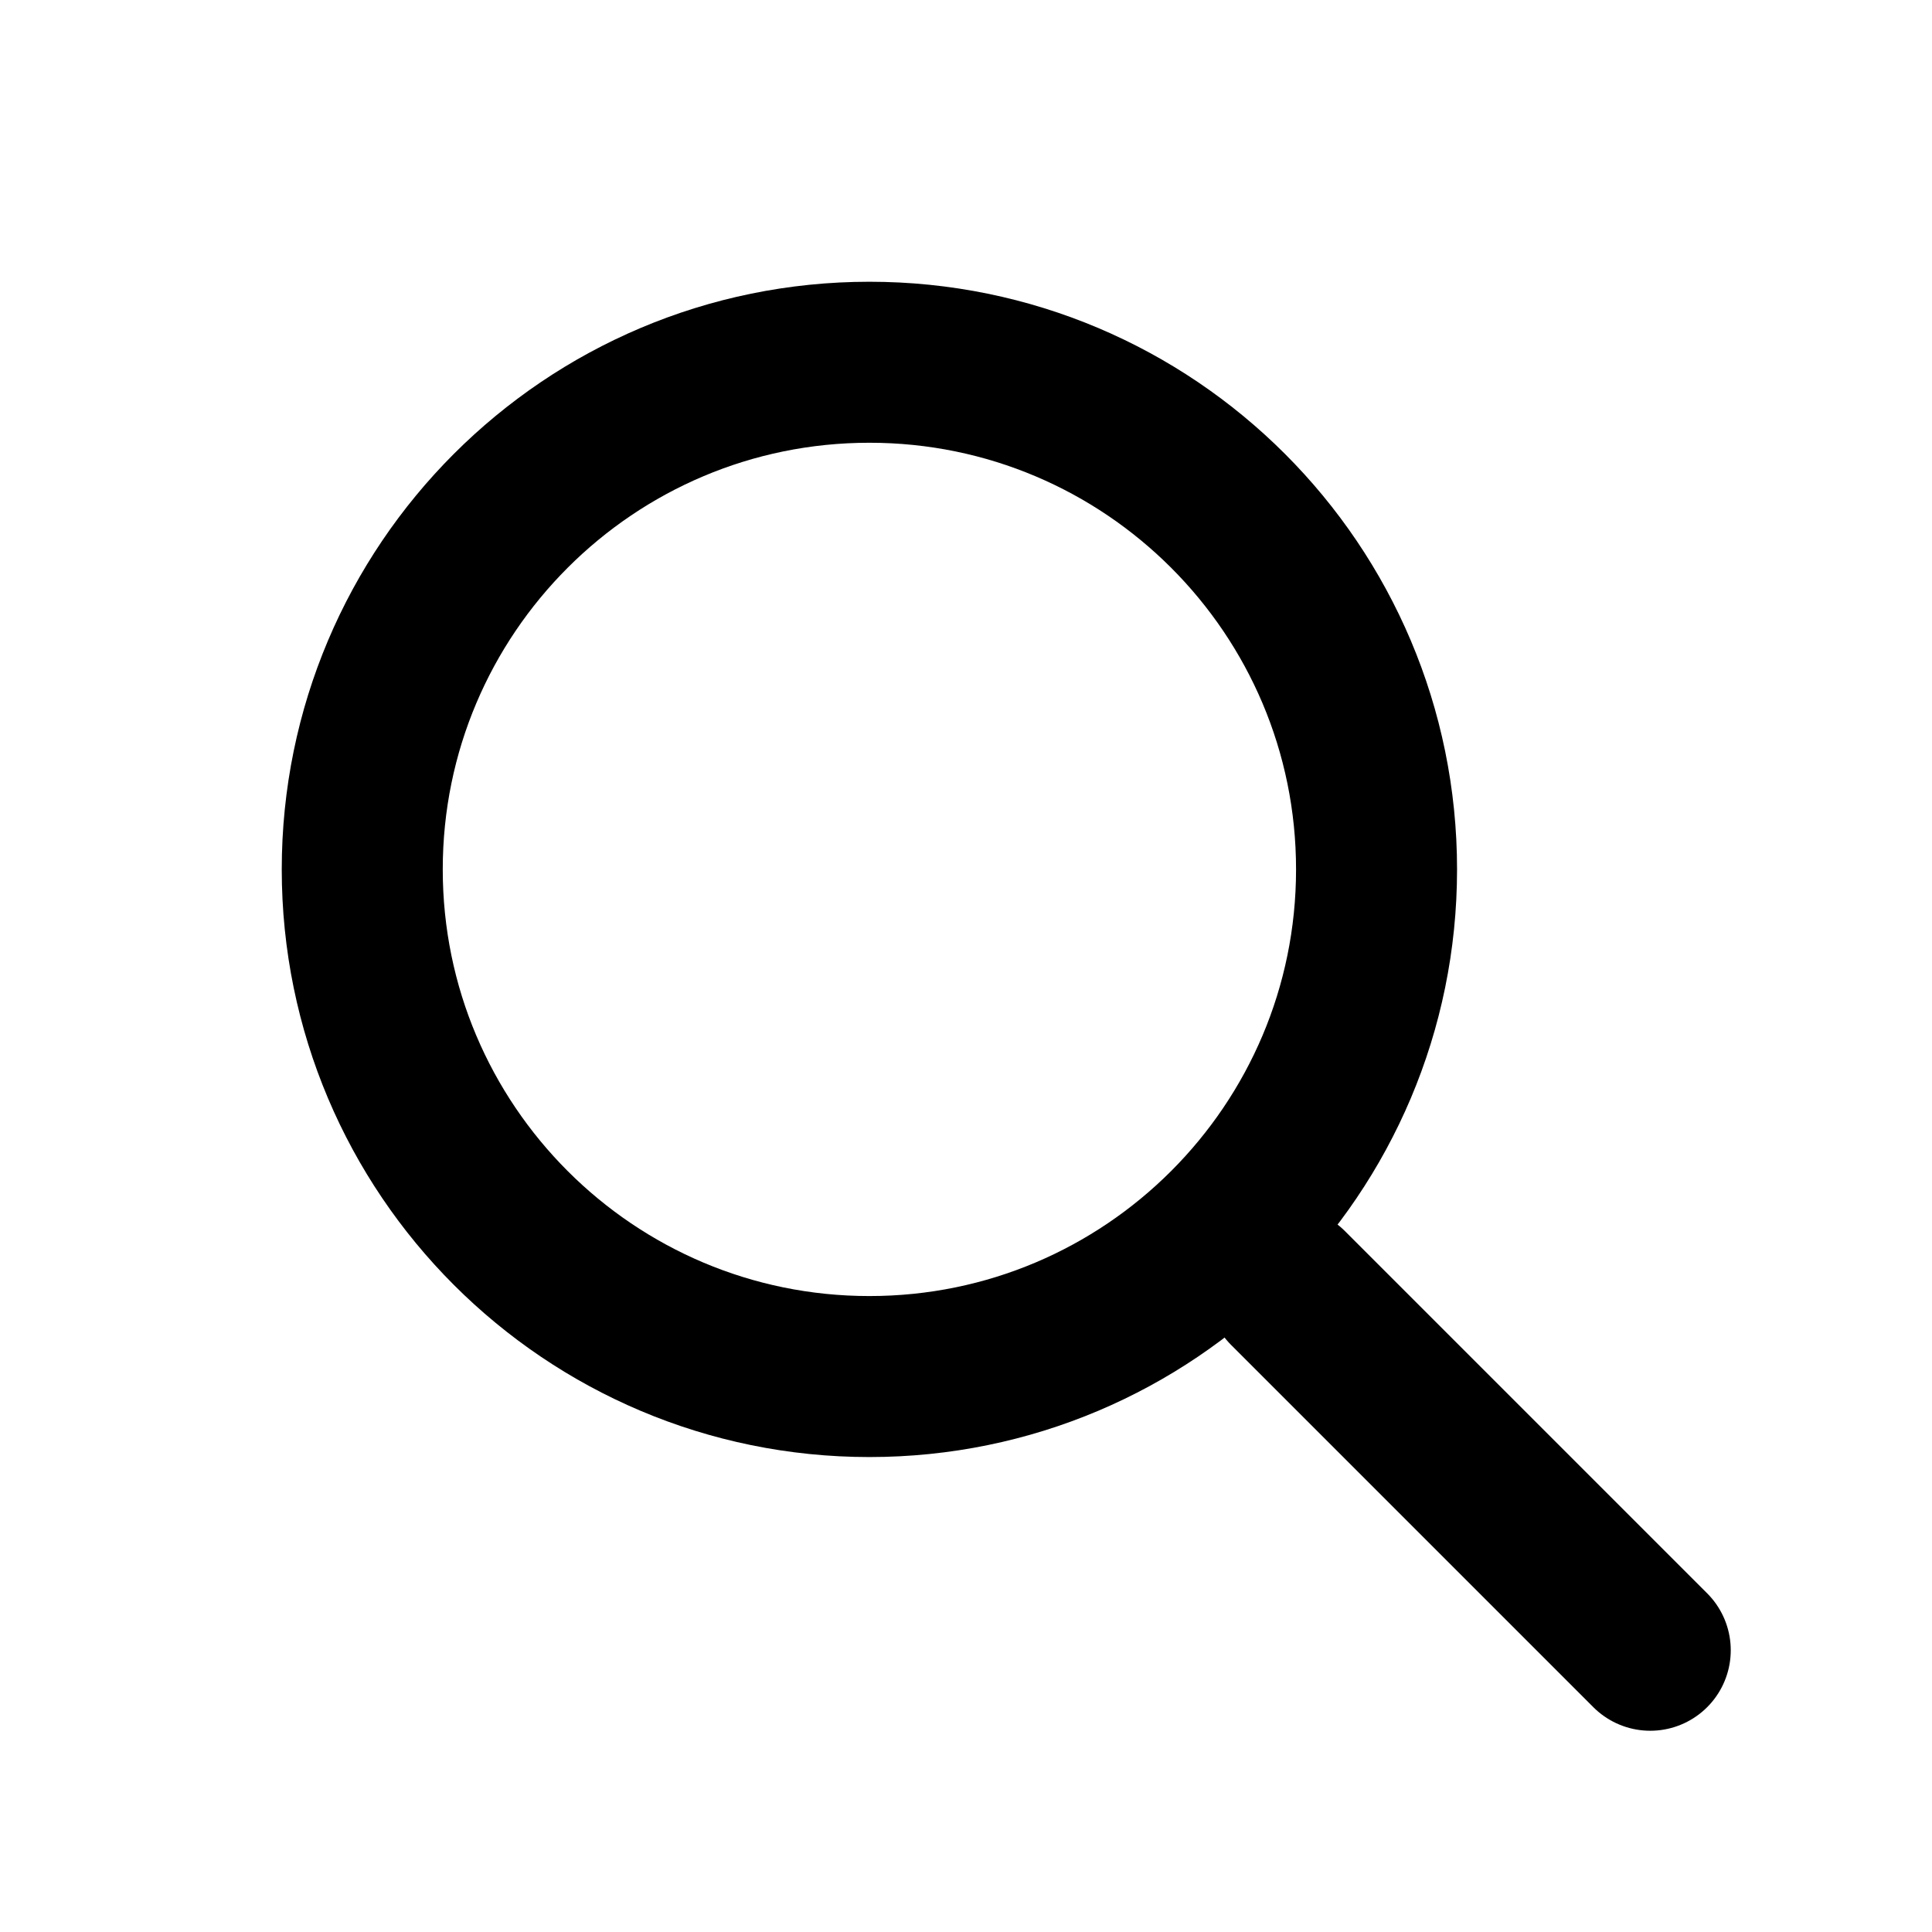
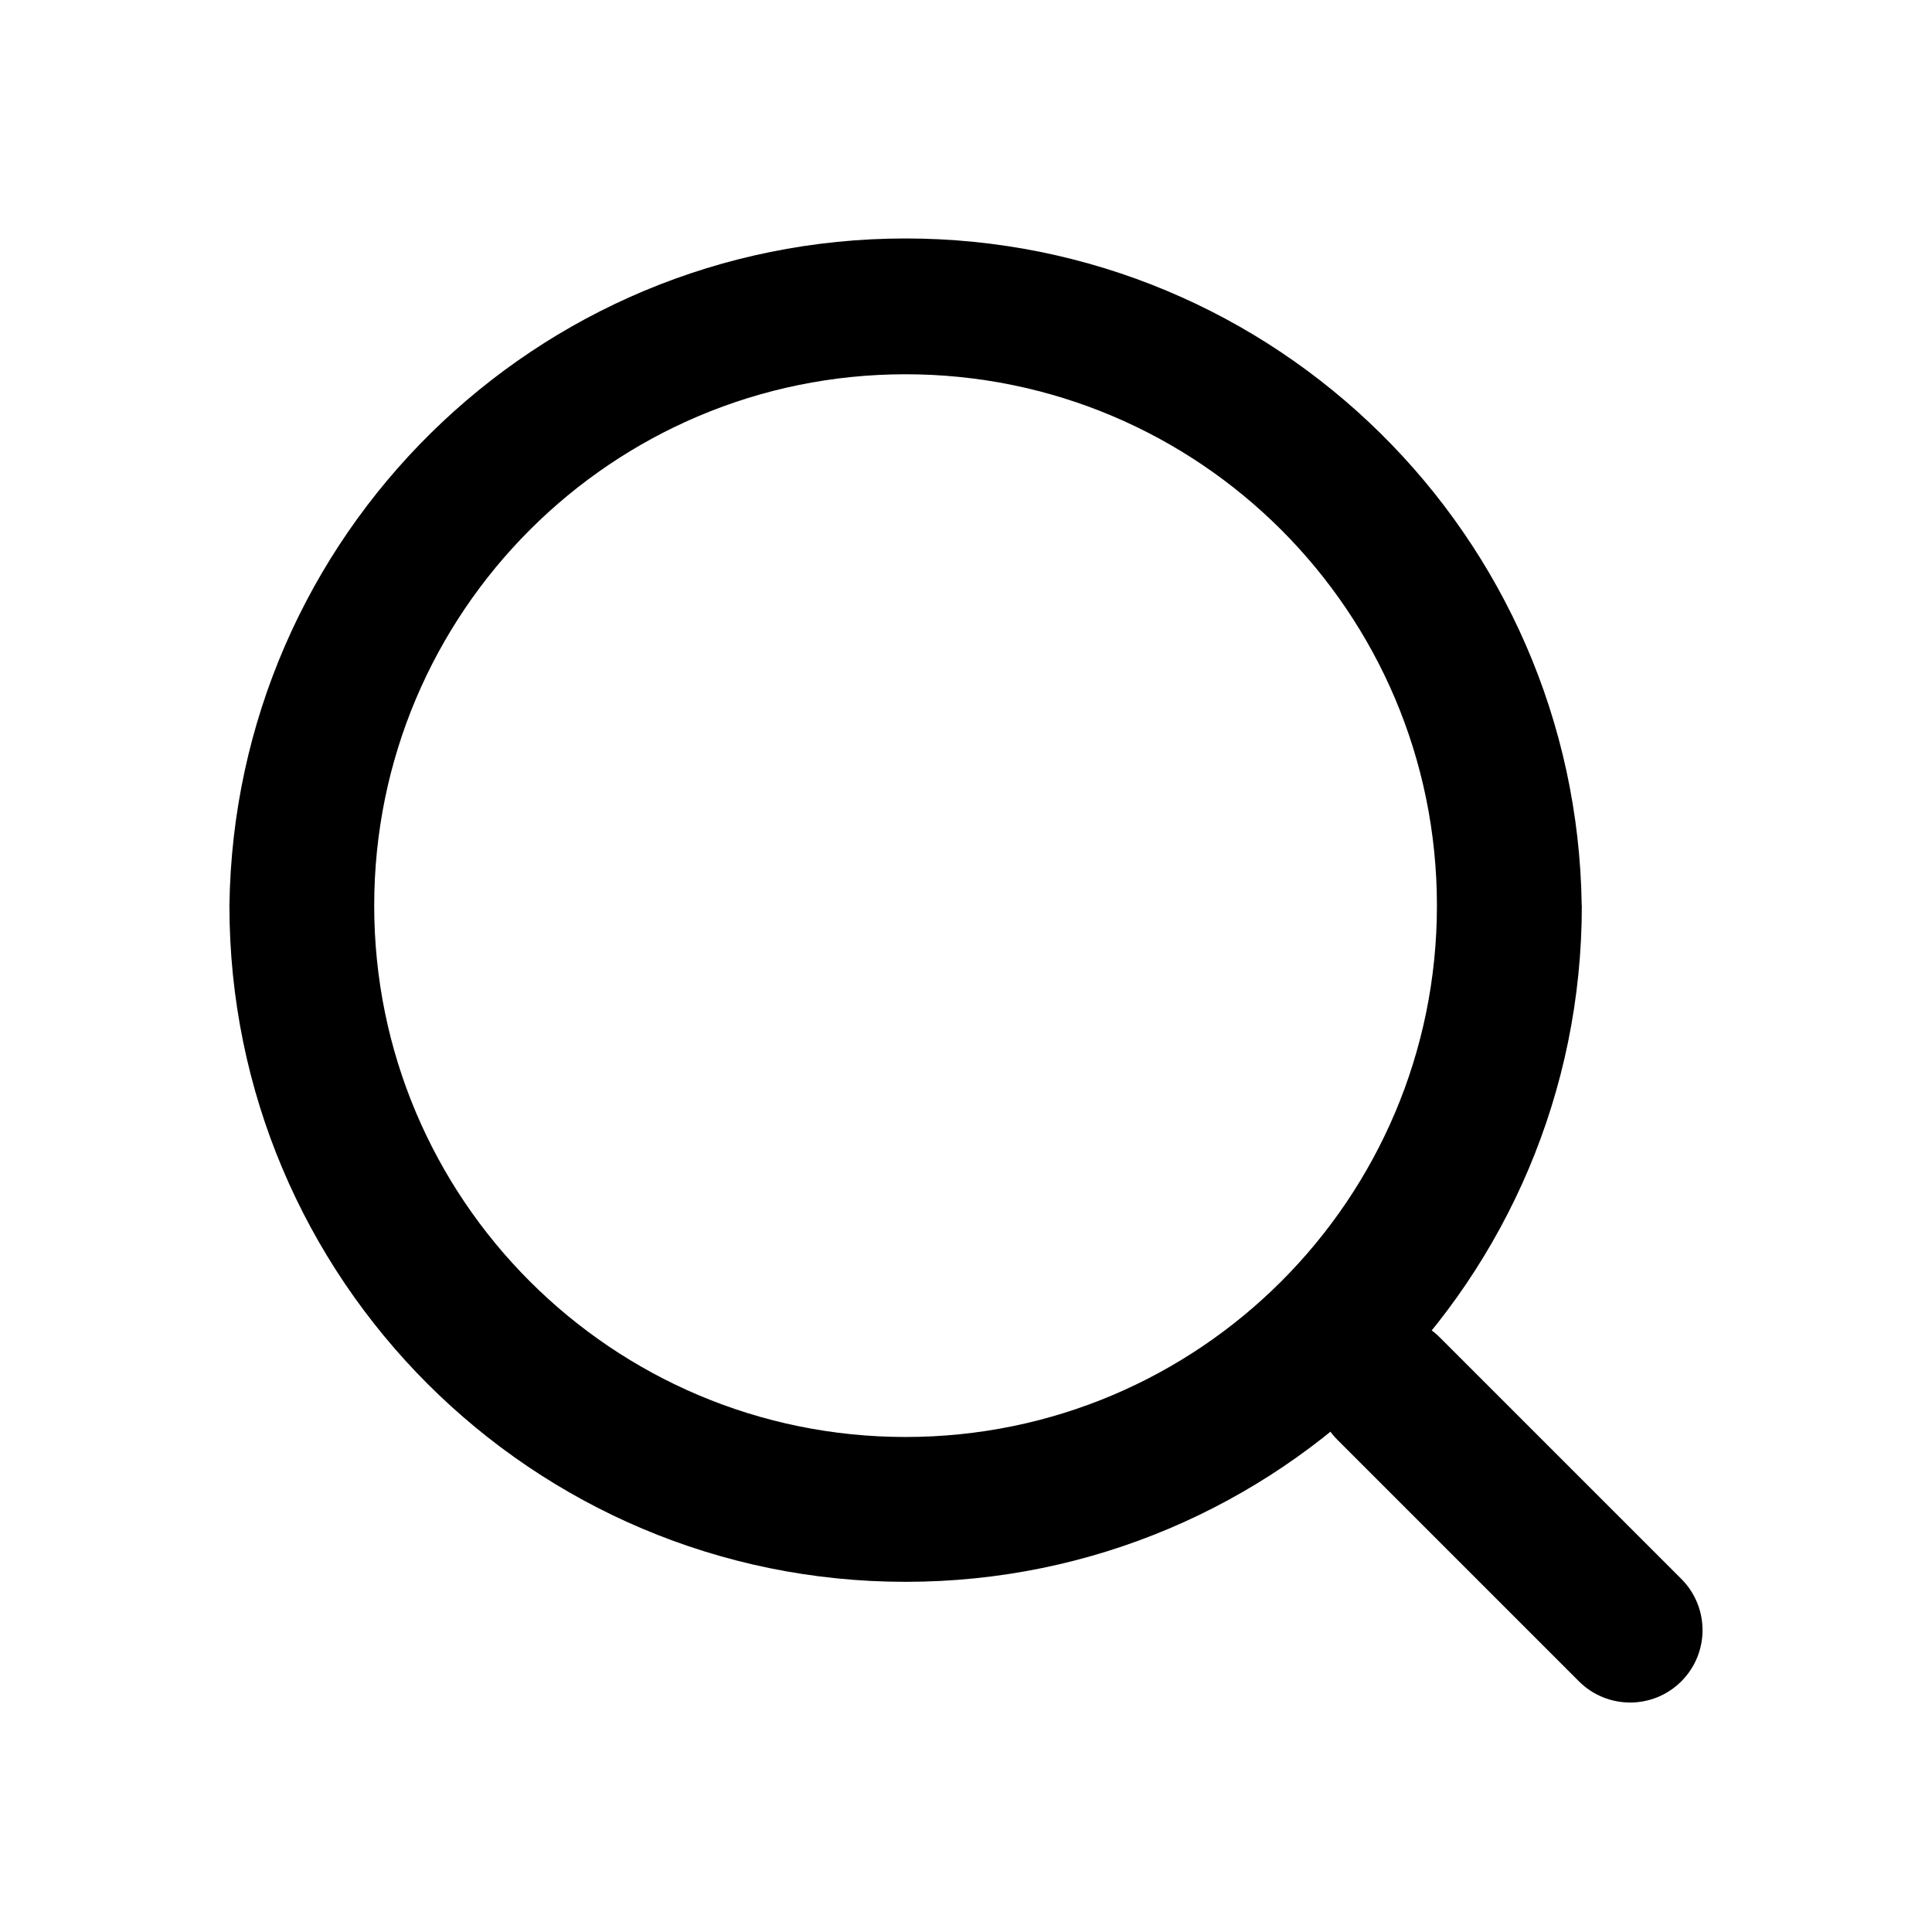
- <svg xmlns="http://www.w3.org/2000/svg" viewBox="0 0 24 24" role="img" aria-label="Search">
-   <circle cx="10.8" cy="10.8" r="6.3" fill="none" stroke="currentColor" stroke-width="2" />
-   <path fill="none" stroke="currentColor" stroke-linecap="round" stroke-width="2" d="m16 16 4.5 4.5" />
+ <svg xmlns="http://www.w3.org/2000/svg" version="1.1" viewBox="0 0 1024 1024">
+   <path d="M761.6 480a281.6 281.6 0 1 0-563.264 0 281.6 281.6 0 0 0 563.264 0z m76.8 0A358.4 358.4 0 1 1 121.6 480a358.4 358.4 0 0 1 716.736 0z" />
+   <path d="M708.864 708.864a38.336 38.336 0 0 1 54.272 0l128 128a38.336 38.336 0 1 1-54.272 54.272l-128-128a38.336 38.336 0 0 1 0-54.272z" />
</svg>
